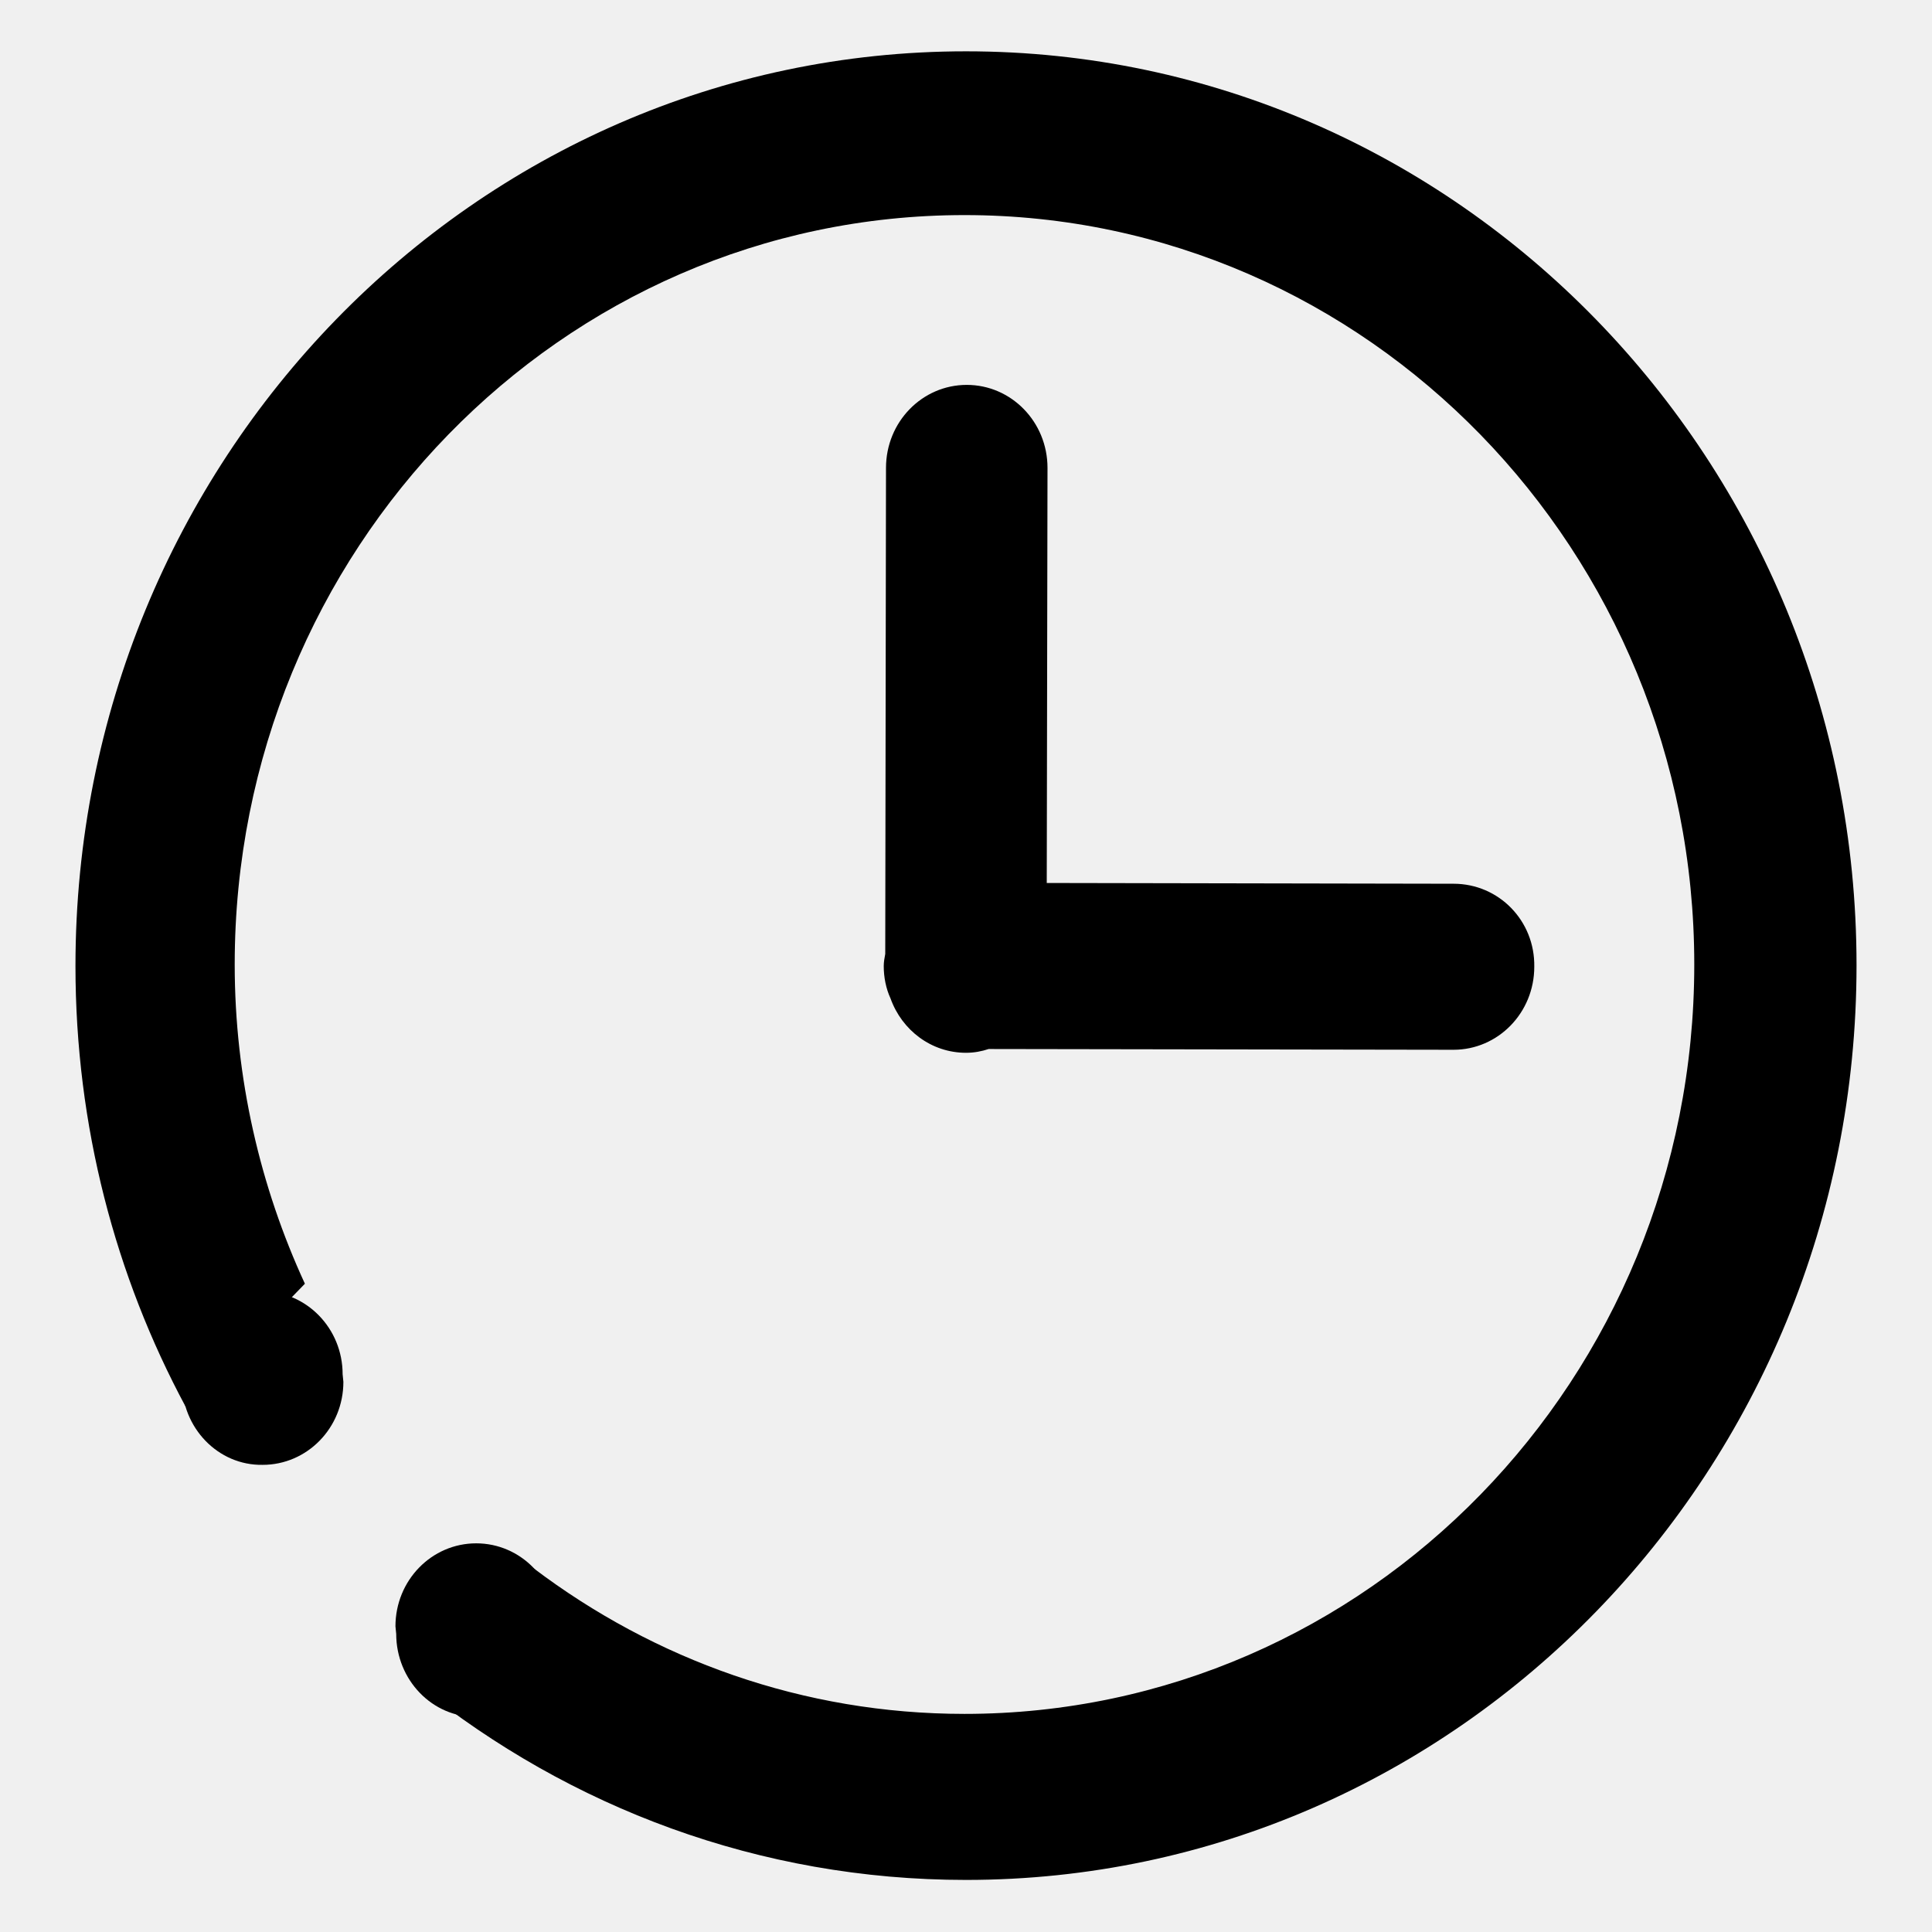
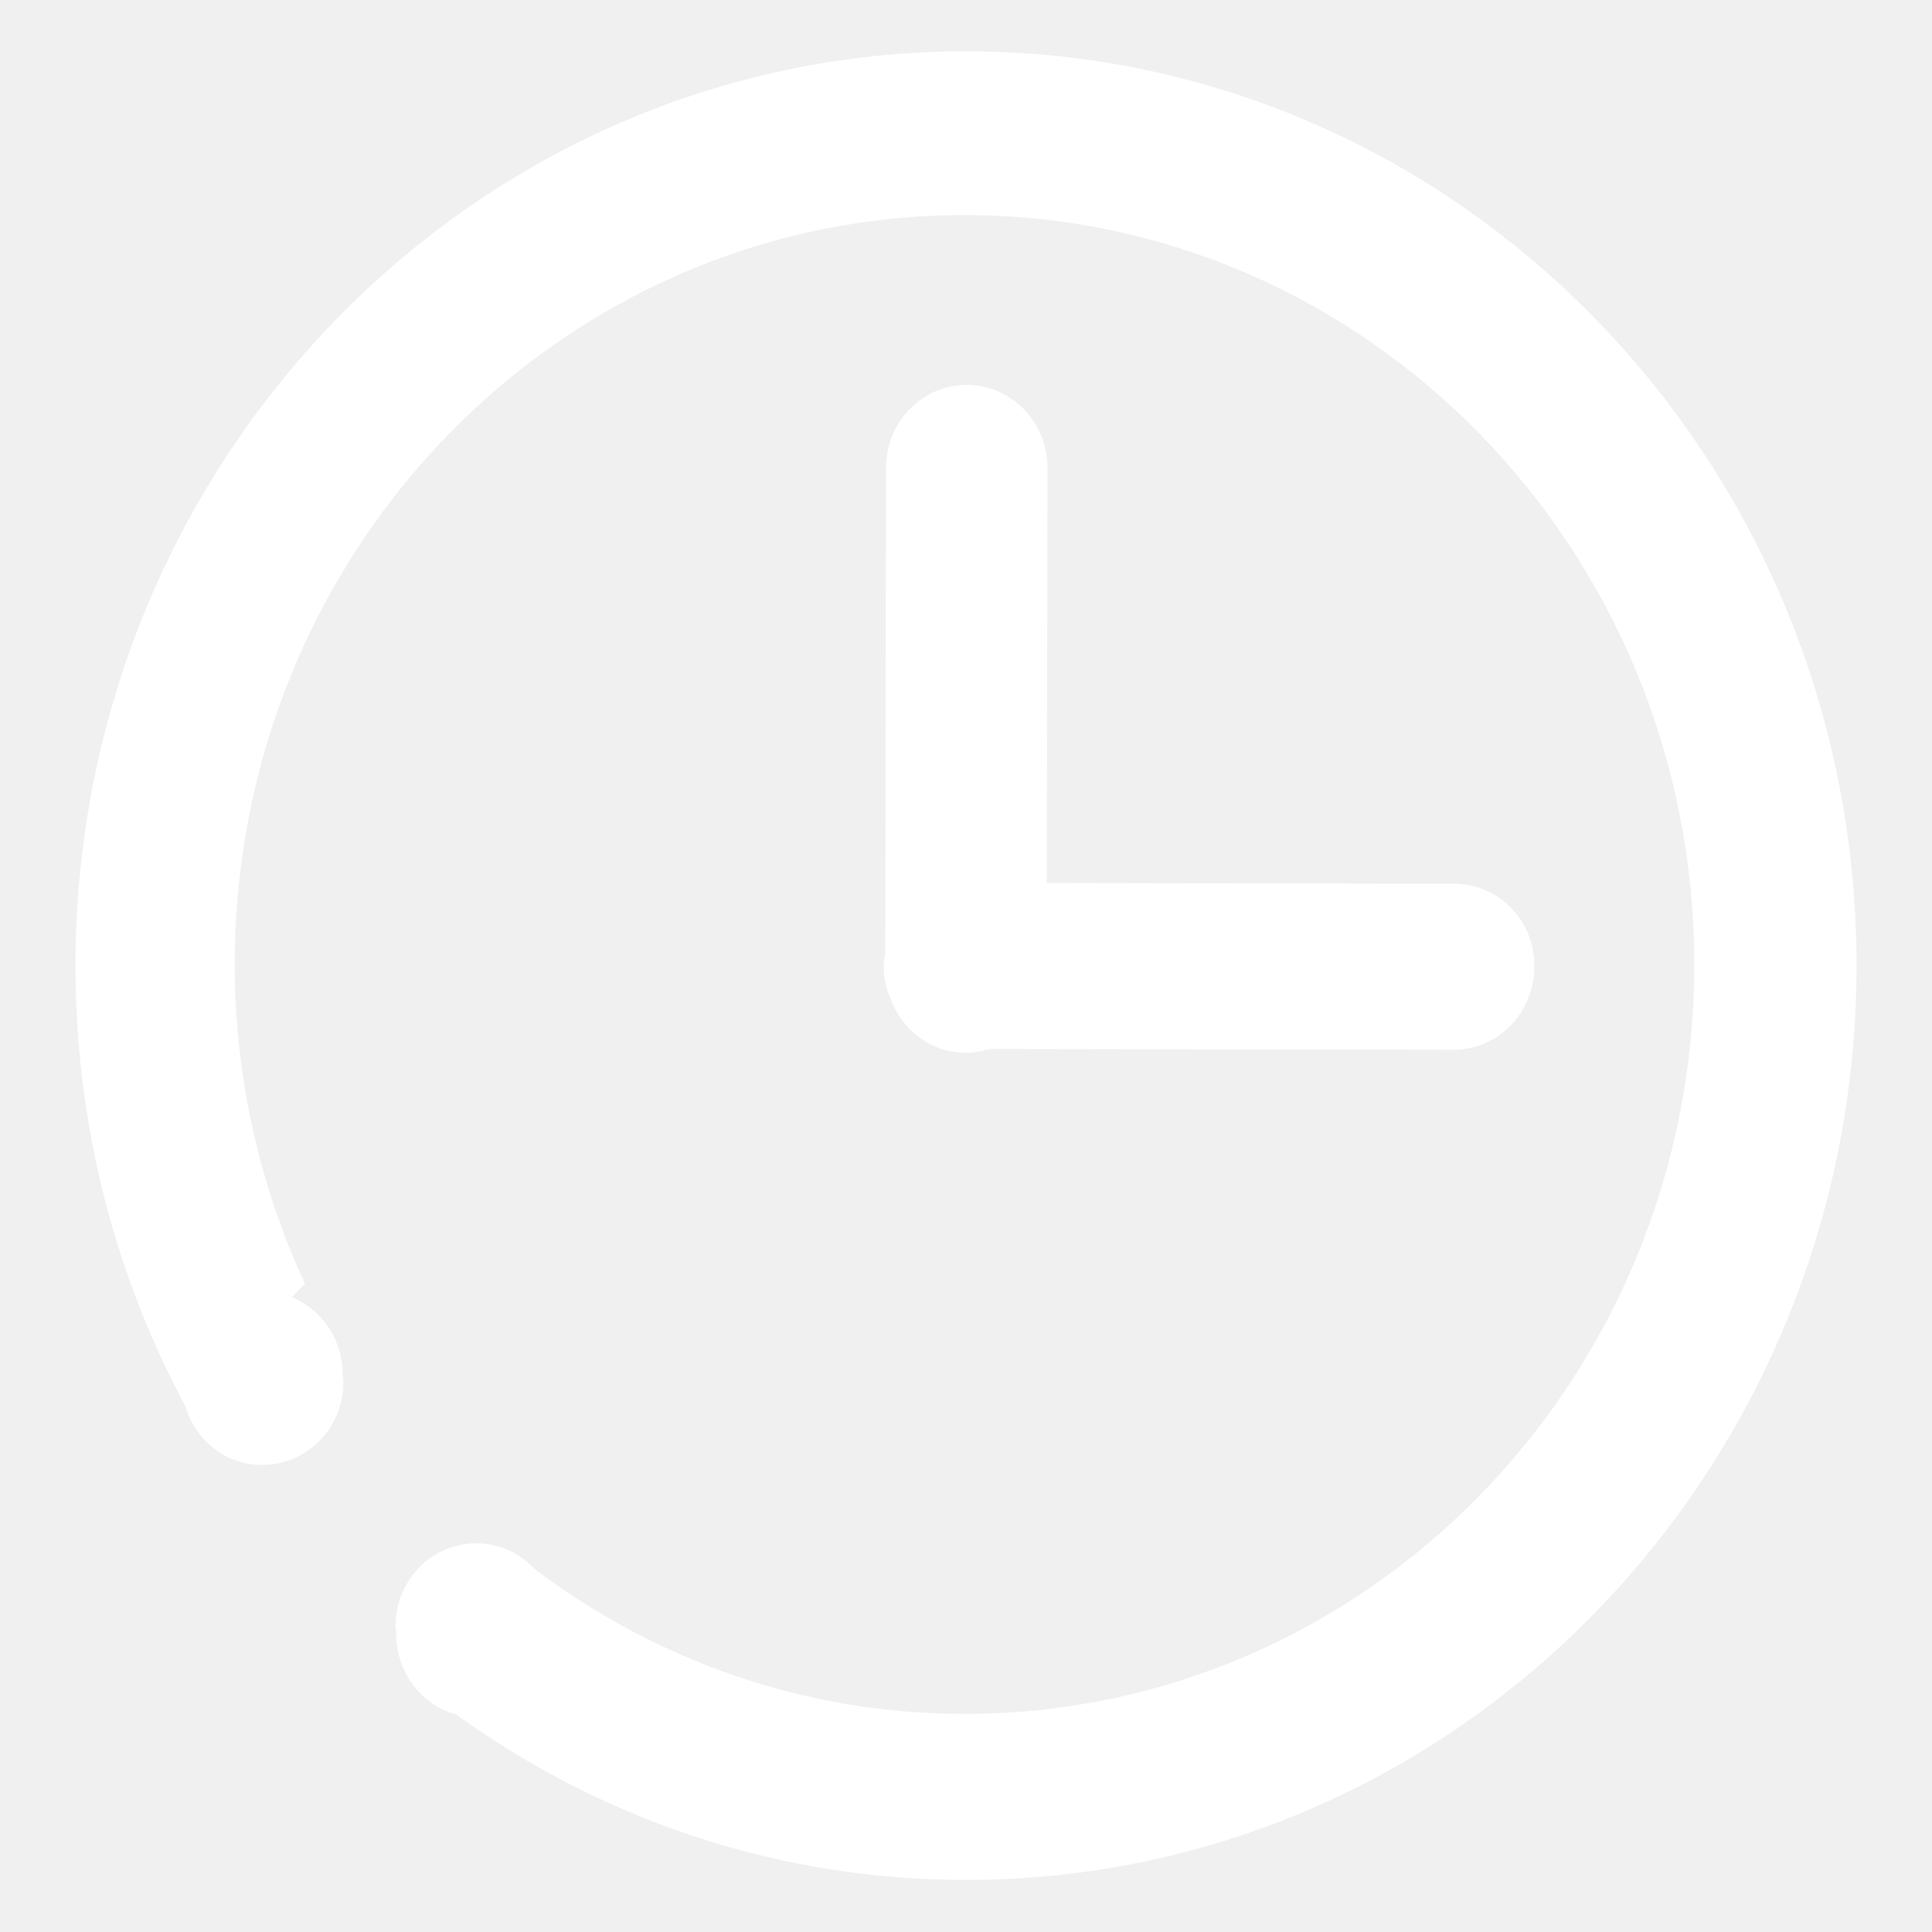
<svg xmlns="http://www.w3.org/2000/svg" version="1.1" x="0px" y="0px" viewBox="0 0 256 256" enable-background="new 0 0 256 256" xml:space="preserve">
  <g>
    <g>
-       <path fill="#000000" d="M128,6.8C62.8,6.8,10,61.1,10,128c0,21.2,5.3,41.1,14.6,58.4l15.8-16.3c-5.9-12.8-9.3-27.2-9.3-42.3c0-54.9,43.3-99.3,96.7-99.3c53.4,0,96.7,44.5,96.7,99.3c0,54.9-43.3,99.3-96.7,99.3c-21.4,0-41.1-7.2-57.1-19.3l-15.2,15.6c20,16.1,45.1,25.7,72.5,25.7c65.2,0,118-54.3,118-121.2C246,61.1,193.2,6.8,128,6.8z" />
-       <path fill="#000000" d="M24.1,183.1l-0.1-1c0-6.1,4.8-11,10.7-11c5.9,0,10.7,4.9,10.7,11l0.1,1c0,6.1-4.8,11-10.7,11C28.9,194.2,24.1,189.2,24.1,183.1z" />
-       <path fill="#000000" d="M52.5,216.5l-0.1-1c0-6.1,4.8-11,10.7-11c5.9,0,10.7,4.9,10.7,11l0.1,1c0,6.1-4.8,11-10.7,11C57.3,227.6,52.5,222.6,52.5,216.5z" />
-       <path fill="#000000" d="M192.6,117.1l-53.9-0.1l0.1-55c0-6.1-4.8-11-10.7-11c-5.9,0-10.7,4.9-10.7,11l-0.1,64.4c-0.1,0.5-0.2,1.1-0.2,1.6c0,1.5,0.3,3,0.9,4.3c1.5,4.2,5.4,7.2,10,7.2c1.1,0,2.1-0.2,3-0.5l61.6,0.1c5.9,0,10.7-4.9,10.7-11C203.4,122,198.6,117.1,192.6,117.1z" />
+       <path fill="#FFFFFF" d="M128,6.8C62.8,6.8,10,61.1,10,128c0,21.2,5.3,41.1,14.6,58.4l15.8-16.3c-5.9-12.8-9.3-27.2-9.3-42.3c0-54.9,43.3-99.3,96.7-99.3c53.4,0,96.7,44.5,96.7,99.3c0,54.9-43.3,99.3-96.7,99.3c-21.4,0-41.1-7.2-57.1-19.3l-15.2,15.6c20,16.1,45.1,25.7,72.5,25.7c65.2,0,118-54.3,118-121.2C246,61.1,193.2,6.8,128,6.8z" />
+       <path fill="#FFFFFF" d="M24.1,183.1l-0.1-1c0-6.1,4.8-11,10.7-11c5.9,0,10.7,4.9,10.7,11l0.1,1c0,6.1-4.8,11-10.7,11C28.9,194.2,24.1,189.2,24.1,183.1z" />
+       <path fill="#FFFFFF" d="M52.5,216.5l-0.1-1c0-6.1,4.8-11,10.7-11c5.9,0,10.7,4.9,10.7,11l0.1,1c0,6.1-4.8,11-10.7,11C57.3,227.6,52.5,222.6,52.5,216.5z" />
+       <path fill="#FFFFFF" d="M192.6,117.1l-53.9-0.1l0.1-55c0-6.1-4.8-11-10.7-11c-5.9,0-10.7,4.9-10.7,11l-0.1,64.4c-0.1,0.5-0.2,1.1-0.2,1.6c0,1.5,0.3,3,0.9,4.3c1.5,4.2,5.4,7.2,10,7.2c1.1,0,2.1-0.2,3-0.5l61.6,0.1c5.9,0,10.7-4.9,10.7-11C203.4,122,198.6,117.1,192.6,117.1z" />
    </g>
  </g>
</svg>
